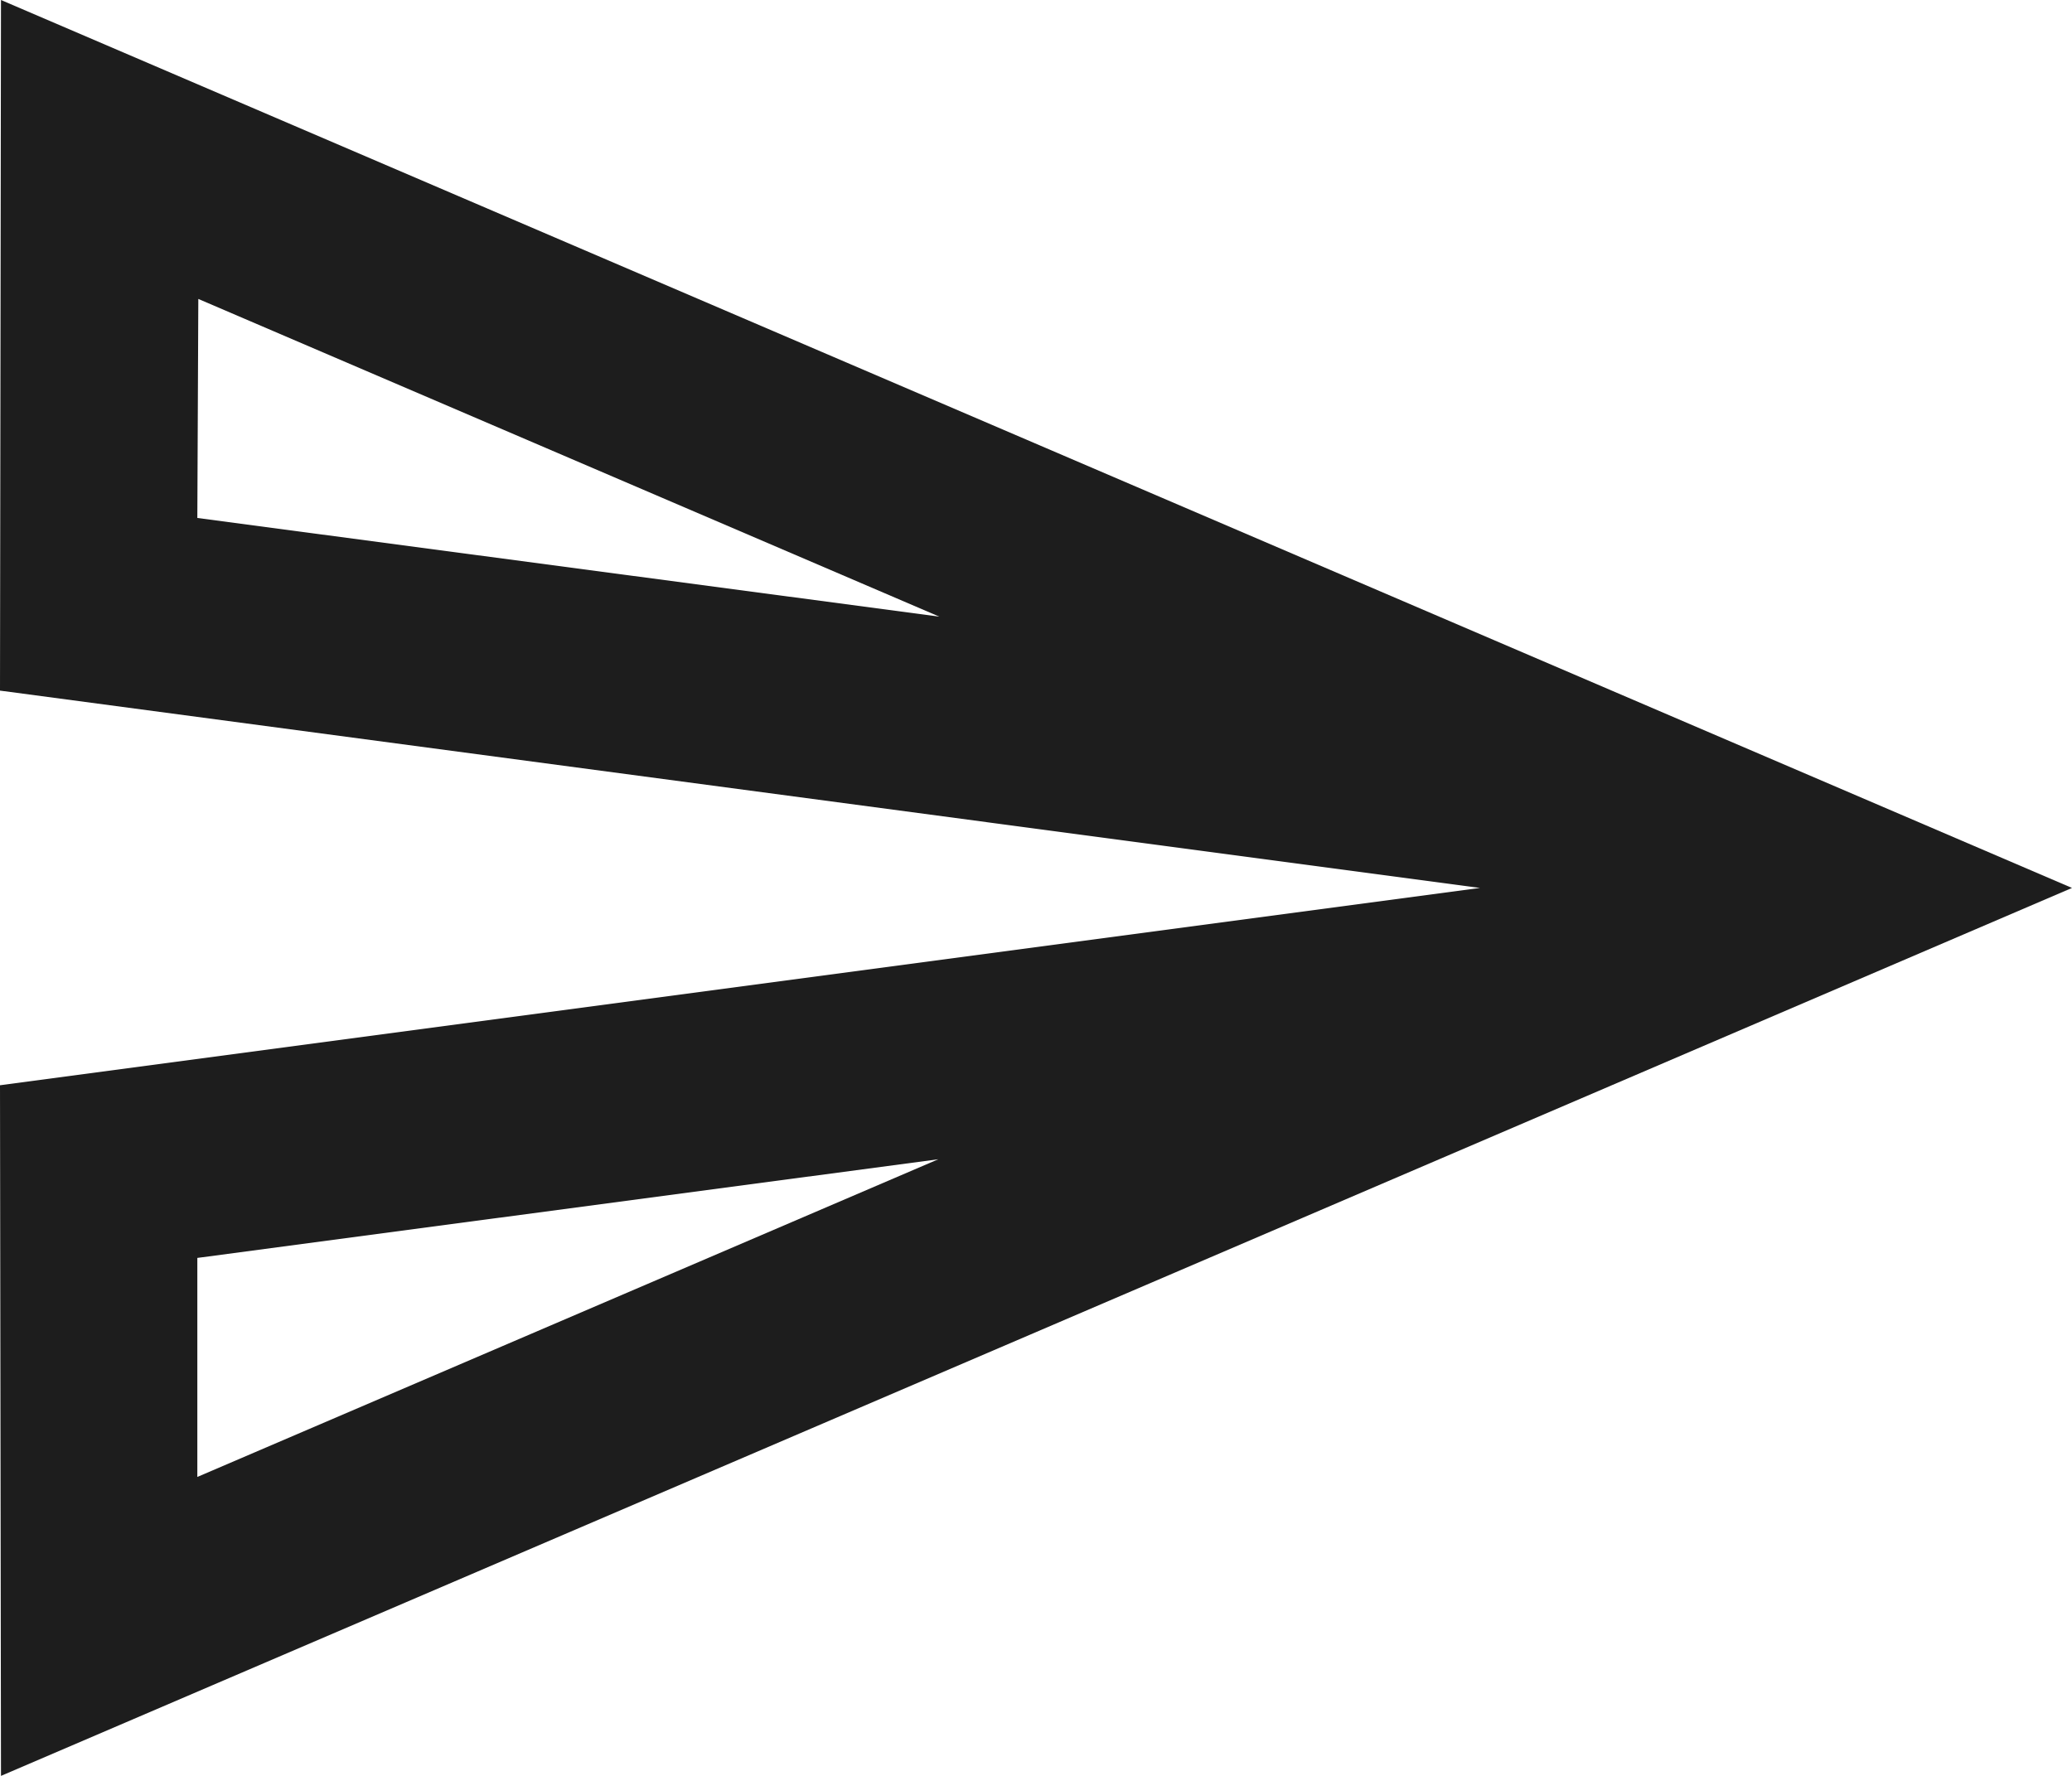
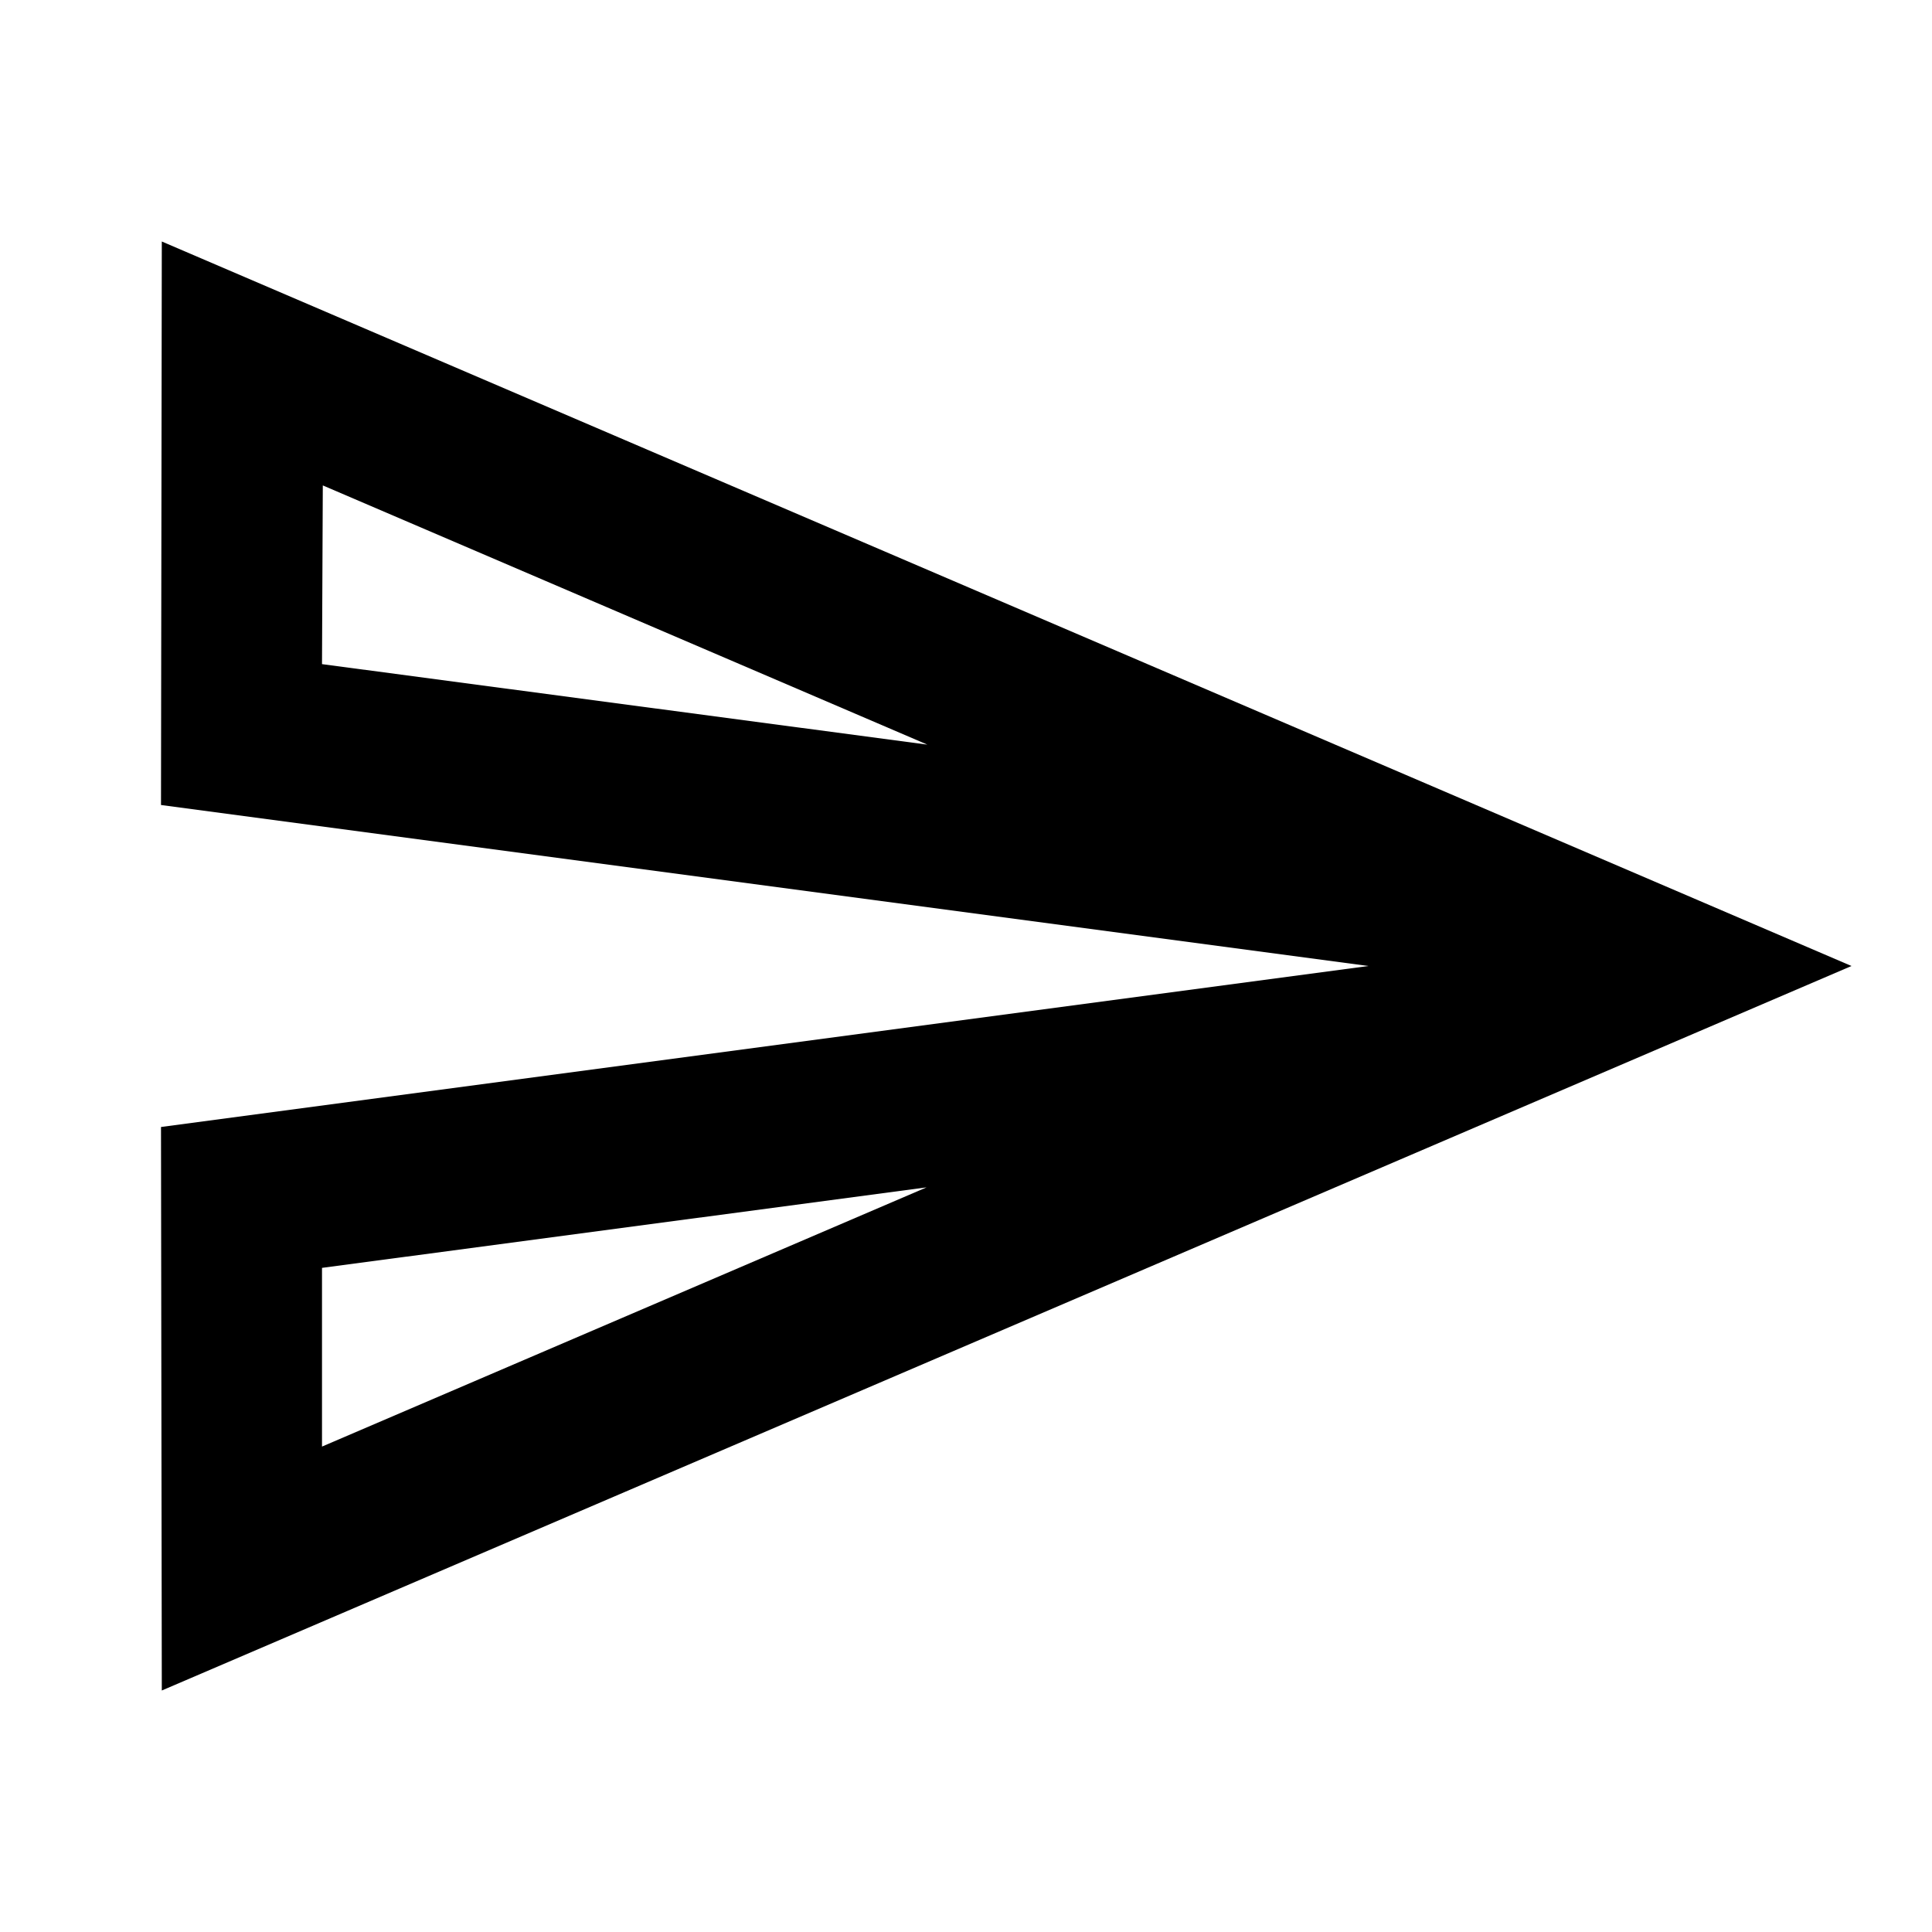
- <svg xmlns="http://www.w3.org/2000/svg" width="21px" height="18px" viewBox="0 0 21 18" version="1.1">
-   <g id="Icons" stroke="none" stroke-width="1" fill="none" fill-rule="evenodd">
-     <g id="Outlined" transform="translate(-374, -1529)">
-       <g id="Content" transform="translate(100, 1428)">
-         <g id="Outlined-/-Content-/-send" transform="translate(272, 98)">
-           <g>
-             <polygon id="Path" points="0 0 24 0 24 24 0 24" />
-             <path d="M4.01,6.03 L11.52,9.25 L4,8.25 L4.01,6.03 Z M11.51,14.75 L4,17.97 L4,15.75 L11.51,14.75 Z M2.01,3 L2,10 L17,12 L2,14 L2.01,21 L23,12 L2.01,3 Z" id="🔹-Icon-Color" fill="#1D1D1D" />
-           </g>
-         </g>
-       </g>
-     </g>
-   </g>
+ <svg xmlns="http://www.w3.org/2000/svg" height="24px" viewBox="0 0 24 24" width="24px" fill="#000000">
+   <path d="M0 0h24v24H0V0z" fill="none" />
+   <path d="M4.01 6.03l7.51 3.22-7.52-1 .01-2.22m7.5 8.72L4 17.97v-2.22l7.51-1M2.01 3L2 10l15 2-15 2 .01 7L23 12 2.01 3z" />
</svg>
